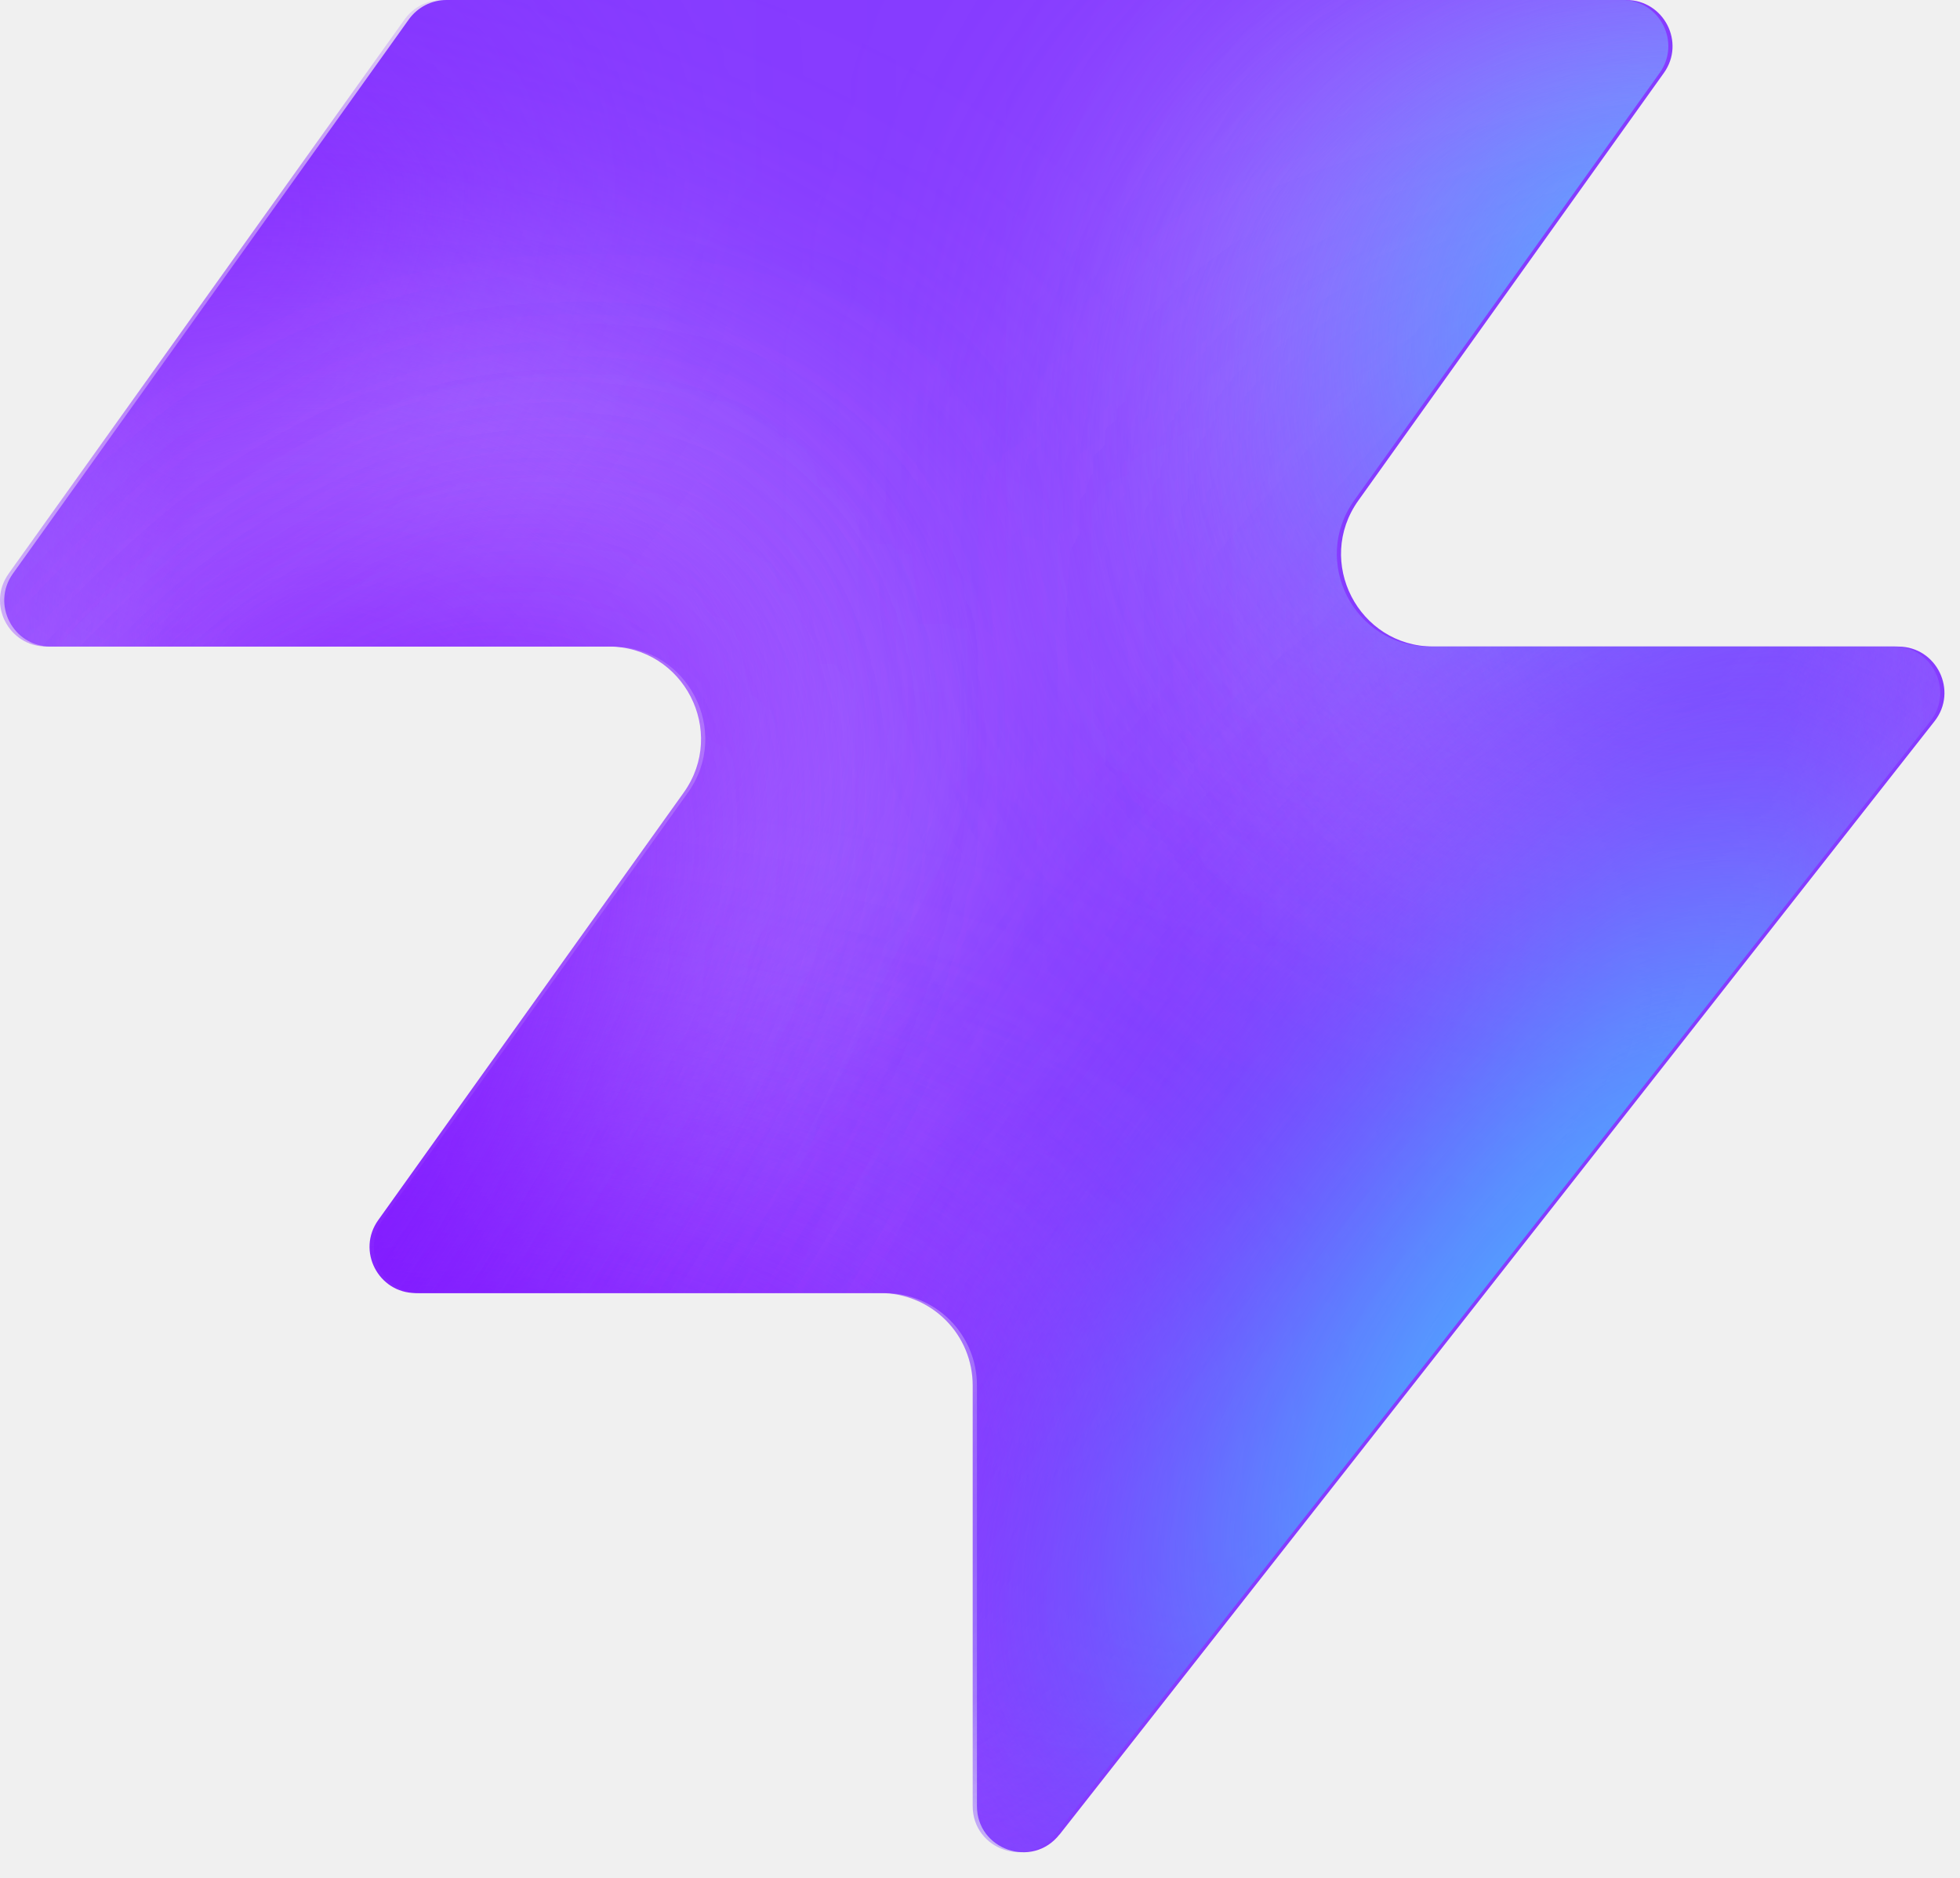
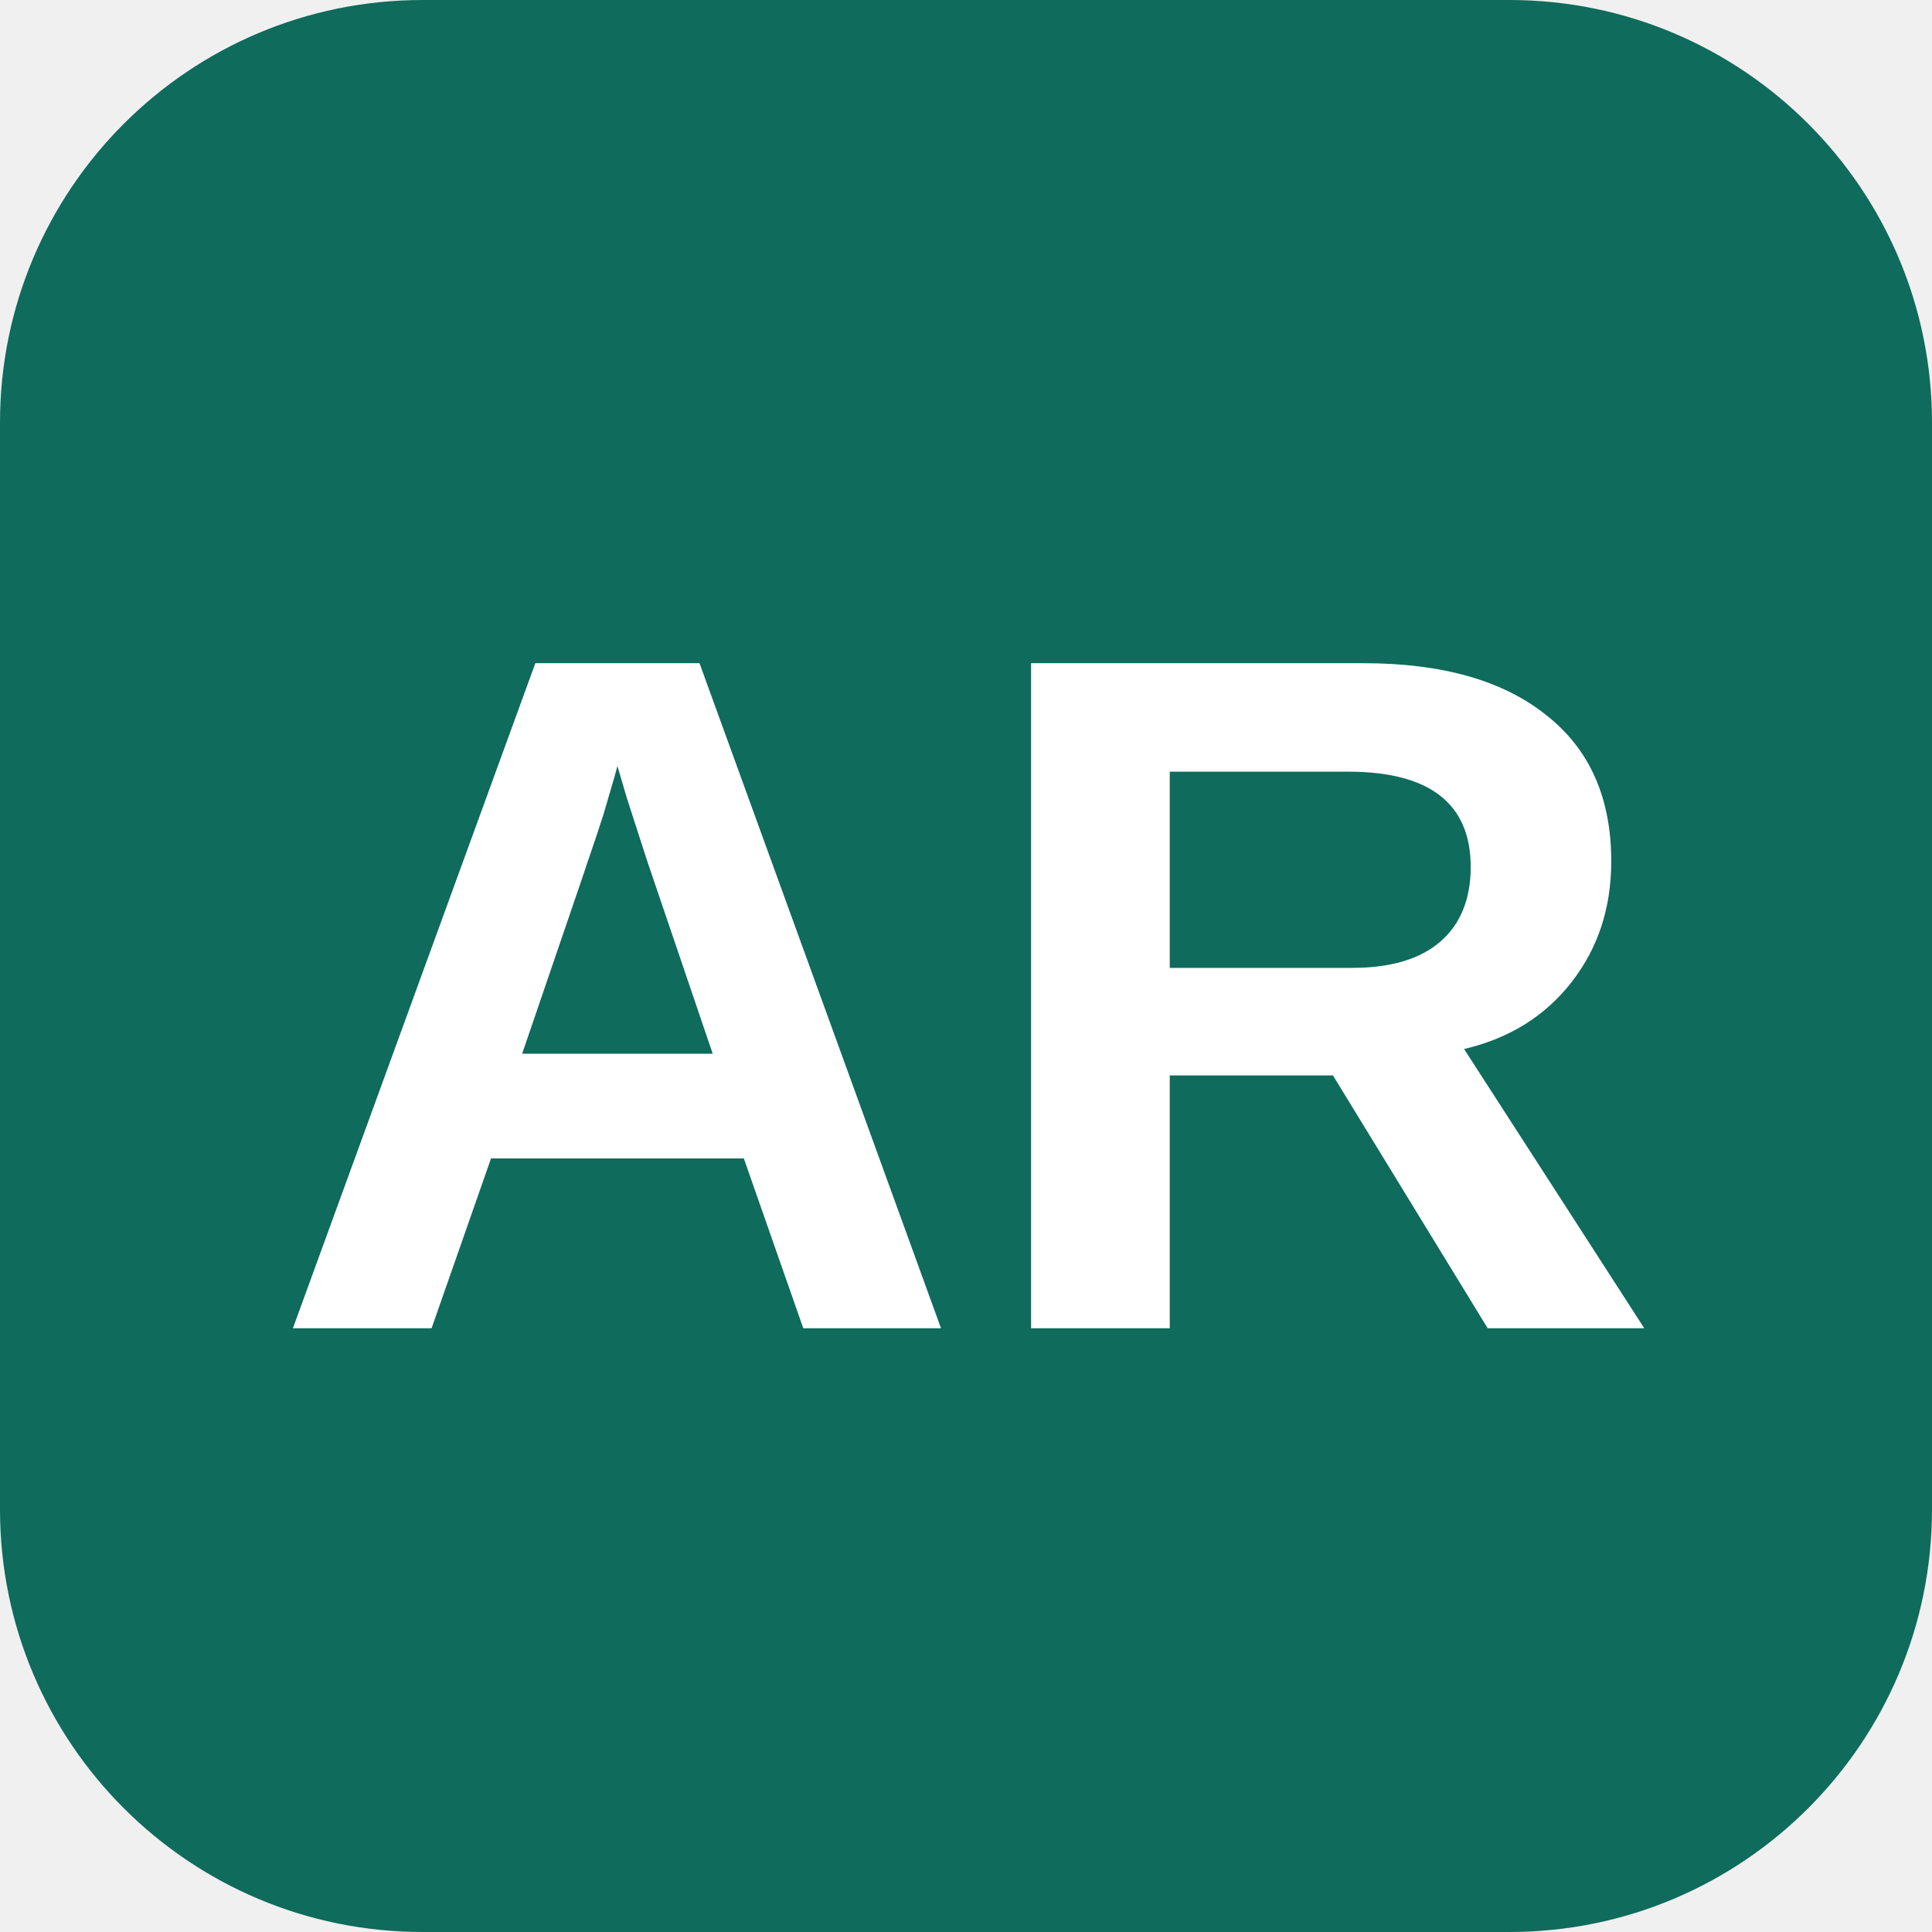
- <svg xmlns="http://www.w3.org/2000/svg" width="48" height="46" fill="none" viewBox="0 0 48 46">
-   <path fill="#863bff" d="M25.946 44.938c-.664.845-2.021.375-2.021-.698V33.937a2.26 2.26 0 0 0-2.262-2.262H10.287c-.92 0-1.456-1.04-.92-1.788l7.48-10.471c1.07-1.497 0-3.578-1.842-3.578H1.237c-.92 0-1.456-1.04-.92-1.788L10.013.474c.214-.297.556-.474.92-.474h28.894c.92 0 1.456 1.04.92 1.788l-7.48 10.471c-1.07 1.498 0 3.579 1.842 3.579h11.377c.943 0 1.473 1.088.89 1.83L25.947 44.94z" style="fill:#863bff;fill:color(display-p3 .525 .23 1);fill-opacity:1" />
-   <mask id="a" width="48" height="46" x="0" y="0" maskUnits="userSpaceOnUse" style="mask-type:alpha">
-     <path fill="#000" d="M25.842 44.938c-.664.844-2.021.375-2.021-.698V33.937a2.26 2.26 0 0 0-2.262-2.262H10.183c-.92 0-1.456-1.04-.92-1.788l7.48-10.471c1.07-1.498 0-3.579-1.842-3.579H1.133c-.92 0-1.456-1.04-.92-1.787L9.91.473c.214-.297.556-.474.92-.474h28.894c.92 0 1.456 1.04.92 1.788l-7.48 10.471c-1.07 1.498 0 3.578 1.842 3.578h11.377c.943 0 1.473 1.088.89 1.832L25.843 44.94z" style="fill:#000;fill-opacity:1" />
-   </mask>
-   <g mask="url(#a)">
-     <g filter="url(#b)">
-       <ellipse cx="5.508" cy="14.704" fill="#ede6ff" rx="5.508" ry="14.704" style="fill:#ede6ff;fill:color(display-p3 .927 .903 1);fill-opacity:1" transform="matrix(.00324 1 1 -.00324 -4.47 31.516)" />
-     </g>
-     <g filter="url(#c)">
-       <ellipse cx="10.399" cy="29.851" fill="#ede6ff" rx="10.399" ry="29.851" style="fill:#ede6ff;fill:color(display-p3 .927 .903 1);fill-opacity:1" transform="matrix(.00324 1 1 -.00324 -39.328 7.883)" />
-     </g>
-     <g filter="url(#d)">
-       <ellipse cx="5.508" cy="30.487" fill="#7e14ff" rx="5.508" ry="30.487" style="fill:#7e14ff;fill:color(display-p3 .492 .077 1);fill-opacity:1" transform="rotate(89.814 -25.913 -14.639)scale(1 -1)" />
-     </g>
-     <g filter="url(#e)">
-       <ellipse cx="5.508" cy="30.599" fill="#7e14ff" rx="5.508" ry="30.599" style="fill:#7e14ff;fill:color(display-p3 .492 .077 1);fill-opacity:1" transform="rotate(89.814 -32.644 -3.334)scale(1 -1)" />
-     </g>
-     <g filter="url(#f)">
-       <ellipse cx="5.508" cy="30.599" fill="#7e14ff" rx="5.508" ry="30.599" style="fill:#7e14ff;fill:color(display-p3 .492 .077 1);fill-opacity:1" transform="matrix(.00324 1 1 -.00324 -34.34 30.47)" />
-     </g>
-     <g filter="url(#g)">
-       <ellipse cx="14.072" cy="22.078" fill="#ede6ff" rx="14.072" ry="22.078" style="fill:#ede6ff;fill:color(display-p3 .927 .903 1);fill-opacity:1" transform="rotate(93.35 24.506 48.493)scale(-1 1)" />
-     </g>
-     <g filter="url(#h)">
-       <ellipse cx="3.47" cy="21.501" fill="#7e14ff" rx="3.47" ry="21.501" style="fill:#7e14ff;fill:color(display-p3 .492 .077 1);fill-opacity:1" transform="rotate(89.009 28.708 47.59)scale(-1 1)" />
-     </g>
-     <g filter="url(#i)">
-       <ellipse cx="3.47" cy="21.501" fill="#7e14ff" rx="3.47" ry="21.501" style="fill:#7e14ff;fill:color(display-p3 .492 .077 1);fill-opacity:1" transform="rotate(89.009 28.708 47.59)scale(-1 1)" />
-     </g>
-     <g filter="url(#j)">
-       <ellipse cx=".387" cy="8.972" fill="#7e14ff" rx="4.407" ry="29.108" style="fill:#7e14ff;fill:color(display-p3 .492 .077 1);fill-opacity:1" transform="rotate(39.51 .387 8.972)" />
-     </g>
-     <g filter="url(#k)">
-       <ellipse cx="47.523" cy="-6.092" fill="#7e14ff" rx="4.407" ry="29.108" style="fill:#7e14ff;fill:color(display-p3 .492 .077 1);fill-opacity:1" transform="rotate(37.892 47.523 -6.092)" />
-     </g>
-     <g filter="url(#l)">
-       <ellipse cx="41.412" cy="6.333" fill="#47bfff" rx="5.971" ry="9.665" style="fill:#47bfff;fill:color(display-p3 .28 .748 1);fill-opacity:1" transform="rotate(37.892 41.412 6.333)" />
-     </g>
-     <g filter="url(#m)">
-       <ellipse cx="-1.879" cy="38.332" fill="#7e14ff" rx="4.407" ry="29.108" style="fill:#7e14ff;fill:color(display-p3 .492 .077 1);fill-opacity:1" transform="rotate(37.892 -1.88 38.332)" />
-     </g>
-     <g filter="url(#n)">
-       <ellipse cx="-1.879" cy="38.332" fill="#7e14ff" rx="4.407" ry="29.108" style="fill:#7e14ff;fill:color(display-p3 .492 .077 1);fill-opacity:1" transform="rotate(37.892 -1.88 38.332)" />
-     </g>
-     <g filter="url(#o)">
-       <ellipse cx="35.651" cy="29.907" fill="#7e14ff" rx="4.407" ry="29.108" style="fill:#7e14ff;fill:color(display-p3 .492 .077 1);fill-opacity:1" transform="rotate(37.892 35.651 29.907)" />
-     </g>
-     <g filter="url(#p)">
-       <ellipse cx="38.418" cy="32.4" fill="#47bfff" rx="5.971" ry="15.297" style="fill:#47bfff;fill:color(display-p3 .28 .748 1);fill-opacity:1" transform="rotate(37.892 38.418 32.4)" />
-     </g>
-   </g>
-   <defs>
-     <filter id="b" width="60.045" height="41.654" x="-19.77" y="16.149" color-interpolation-filters="sRGB" filterUnits="userSpaceOnUse">
-       <feFlood flood-opacity="0" result="BackgroundImageFix" />
-       <feBlend in="SourceGraphic" in2="BackgroundImageFix" result="shape" />
-       <feGaussianBlur result="effect1_foregroundBlur_2002_17158" stdDeviation="7.659" />
-     </filter>
-     <filter id="c" width="90.34" height="51.437" x="-54.613" y="-7.533" color-interpolation-filters="sRGB" filterUnits="userSpaceOnUse">
-       <feFlood flood-opacity="0" result="BackgroundImageFix" />
-       <feBlend in="SourceGraphic" in2="BackgroundImageFix" result="shape" />
-       <feGaussianBlur result="effect1_foregroundBlur_2002_17158" stdDeviation="7.659" />
-     </filter>
-     <filter id="d" width="79.355" height="29.4" x="-49.64" y="2.03" color-interpolation-filters="sRGB" filterUnits="userSpaceOnUse">
-       <feFlood flood-opacity="0" result="BackgroundImageFix" />
-       <feBlend in="SourceGraphic" in2="BackgroundImageFix" result="shape" />
-       <feGaussianBlur result="effect1_foregroundBlur_2002_17158" stdDeviation="4.596" />
-     </filter>
-     <filter id="e" width="79.579" height="29.4" x="-45.045" y="20.029" color-interpolation-filters="sRGB" filterUnits="userSpaceOnUse">
-       <feFlood flood-opacity="0" result="BackgroundImageFix" />
-       <feBlend in="SourceGraphic" in2="BackgroundImageFix" result="shape" />
-       <feGaussianBlur result="effect1_foregroundBlur_2002_17158" stdDeviation="4.596" />
-     </filter>
-     <filter id="f" width="79.579" height="29.4" x="-43.513" y="21.178" color-interpolation-filters="sRGB" filterUnits="userSpaceOnUse">
-       <feFlood flood-opacity="0" result="BackgroundImageFix" />
-       <feBlend in="SourceGraphic" in2="BackgroundImageFix" result="shape" />
-       <feGaussianBlur result="effect1_foregroundBlur_2002_17158" stdDeviation="4.596" />
-     </filter>
-     <filter id="g" width="74.749" height="58.852" x="15.756" y="-17.901" color-interpolation-filters="sRGB" filterUnits="userSpaceOnUse">
-       <feFlood flood-opacity="0" result="BackgroundImageFix" />
-       <feBlend in="SourceGraphic" in2="BackgroundImageFix" result="shape" />
-       <feGaussianBlur result="effect1_foregroundBlur_2002_17158" stdDeviation="7.659" />
-     </filter>
-     <filter id="h" width="61.377" height="25.362" x="23.548" y="2.284" color-interpolation-filters="sRGB" filterUnits="userSpaceOnUse">
-       <feFlood flood-opacity="0" result="BackgroundImageFix" />
-       <feBlend in="SourceGraphic" in2="BackgroundImageFix" result="shape" />
-       <feGaussianBlur result="effect1_foregroundBlur_2002_17158" stdDeviation="4.596" />
-     </filter>
-     <filter id="i" width="61.377" height="25.362" x="23.548" y="2.284" color-interpolation-filters="sRGB" filterUnits="userSpaceOnUse">
-       <feFlood flood-opacity="0" result="BackgroundImageFix" />
-       <feBlend in="SourceGraphic" in2="BackgroundImageFix" result="shape" />
-       <feGaussianBlur result="effect1_foregroundBlur_2002_17158" stdDeviation="4.596" />
-     </filter>
-     <filter id="j" width="56.045" height="63.649" x="-27.636" y="-22.853" color-interpolation-filters="sRGB" filterUnits="userSpaceOnUse">
-       <feFlood flood-opacity="0" result="BackgroundImageFix" />
-       <feBlend in="SourceGraphic" in2="BackgroundImageFix" result="shape" />
-       <feGaussianBlur result="effect1_foregroundBlur_2002_17158" stdDeviation="4.596" />
-     </filter>
-     <filter id="k" width="54.814" height="64.646" x="20.116" y="-38.415" color-interpolation-filters="sRGB" filterUnits="userSpaceOnUse">
-       <feFlood flood-opacity="0" result="BackgroundImageFix" />
-       <feBlend in="SourceGraphic" in2="BackgroundImageFix" result="shape" />
-       <feGaussianBlur result="effect1_foregroundBlur_2002_17158" stdDeviation="4.596" />
-     </filter>
-     <filter id="l" width="33.541" height="35.313" x="24.641" y="-11.323" color-interpolation-filters="sRGB" filterUnits="userSpaceOnUse">
-       <feFlood flood-opacity="0" result="BackgroundImageFix" />
-       <feBlend in="SourceGraphic" in2="BackgroundImageFix" result="shape" />
-       <feGaussianBlur result="effect1_foregroundBlur_2002_17158" stdDeviation="4.596" />
-     </filter>
-     <filter id="m" width="54.814" height="64.646" x="-29.286" y="6.009" color-interpolation-filters="sRGB" filterUnits="userSpaceOnUse">
-       <feFlood flood-opacity="0" result="BackgroundImageFix" />
-       <feBlend in="SourceGraphic" in2="BackgroundImageFix" result="shape" />
-       <feGaussianBlur result="effect1_foregroundBlur_2002_17158" stdDeviation="4.596" />
-     </filter>
-     <filter id="n" width="54.814" height="64.646" x="-29.286" y="6.009" color-interpolation-filters="sRGB" filterUnits="userSpaceOnUse">
-       <feFlood flood-opacity="0" result="BackgroundImageFix" />
-       <feBlend in="SourceGraphic" in2="BackgroundImageFix" result="shape" />
-       <feGaussianBlur result="effect1_foregroundBlur_2002_17158" stdDeviation="4.596" />
-     </filter>
-     <filter id="o" width="54.814" height="64.646" x="8.244" y="-2.416" color-interpolation-filters="sRGB" filterUnits="userSpaceOnUse">
-       <feFlood flood-opacity="0" result="BackgroundImageFix" />
-       <feBlend in="SourceGraphic" in2="BackgroundImageFix" result="shape" />
-       <feGaussianBlur result="effect1_foregroundBlur_2002_17158" stdDeviation="4.596" />
-     </filter>
-     <filter id="p" width="39.409" height="43.623" x="18.713" y="10.588" color-interpolation-filters="sRGB" filterUnits="userSpaceOnUse">
-       <feFlood flood-opacity="0" result="BackgroundImageFix" />
-       <feBlend in="SourceGraphic" in2="BackgroundImageFix" result="shape" />
-       <feGaussianBlur result="effect1_foregroundBlur_2002_17158" stdDeviation="4.596" />
-     </filter>
-   </defs>
+ <svg xmlns="http://www.w3.org/2000/svg" viewBox="0 0 32 32">
+   <rect width="32" height="32" rx="7" fill="#0f6b5c" />
+   <text x="16" y="22" font-family="Arial,sans-serif" font-size="16" font-weight="700" text-anchor="middle" fill="#fff">AR</text>
</svg>
